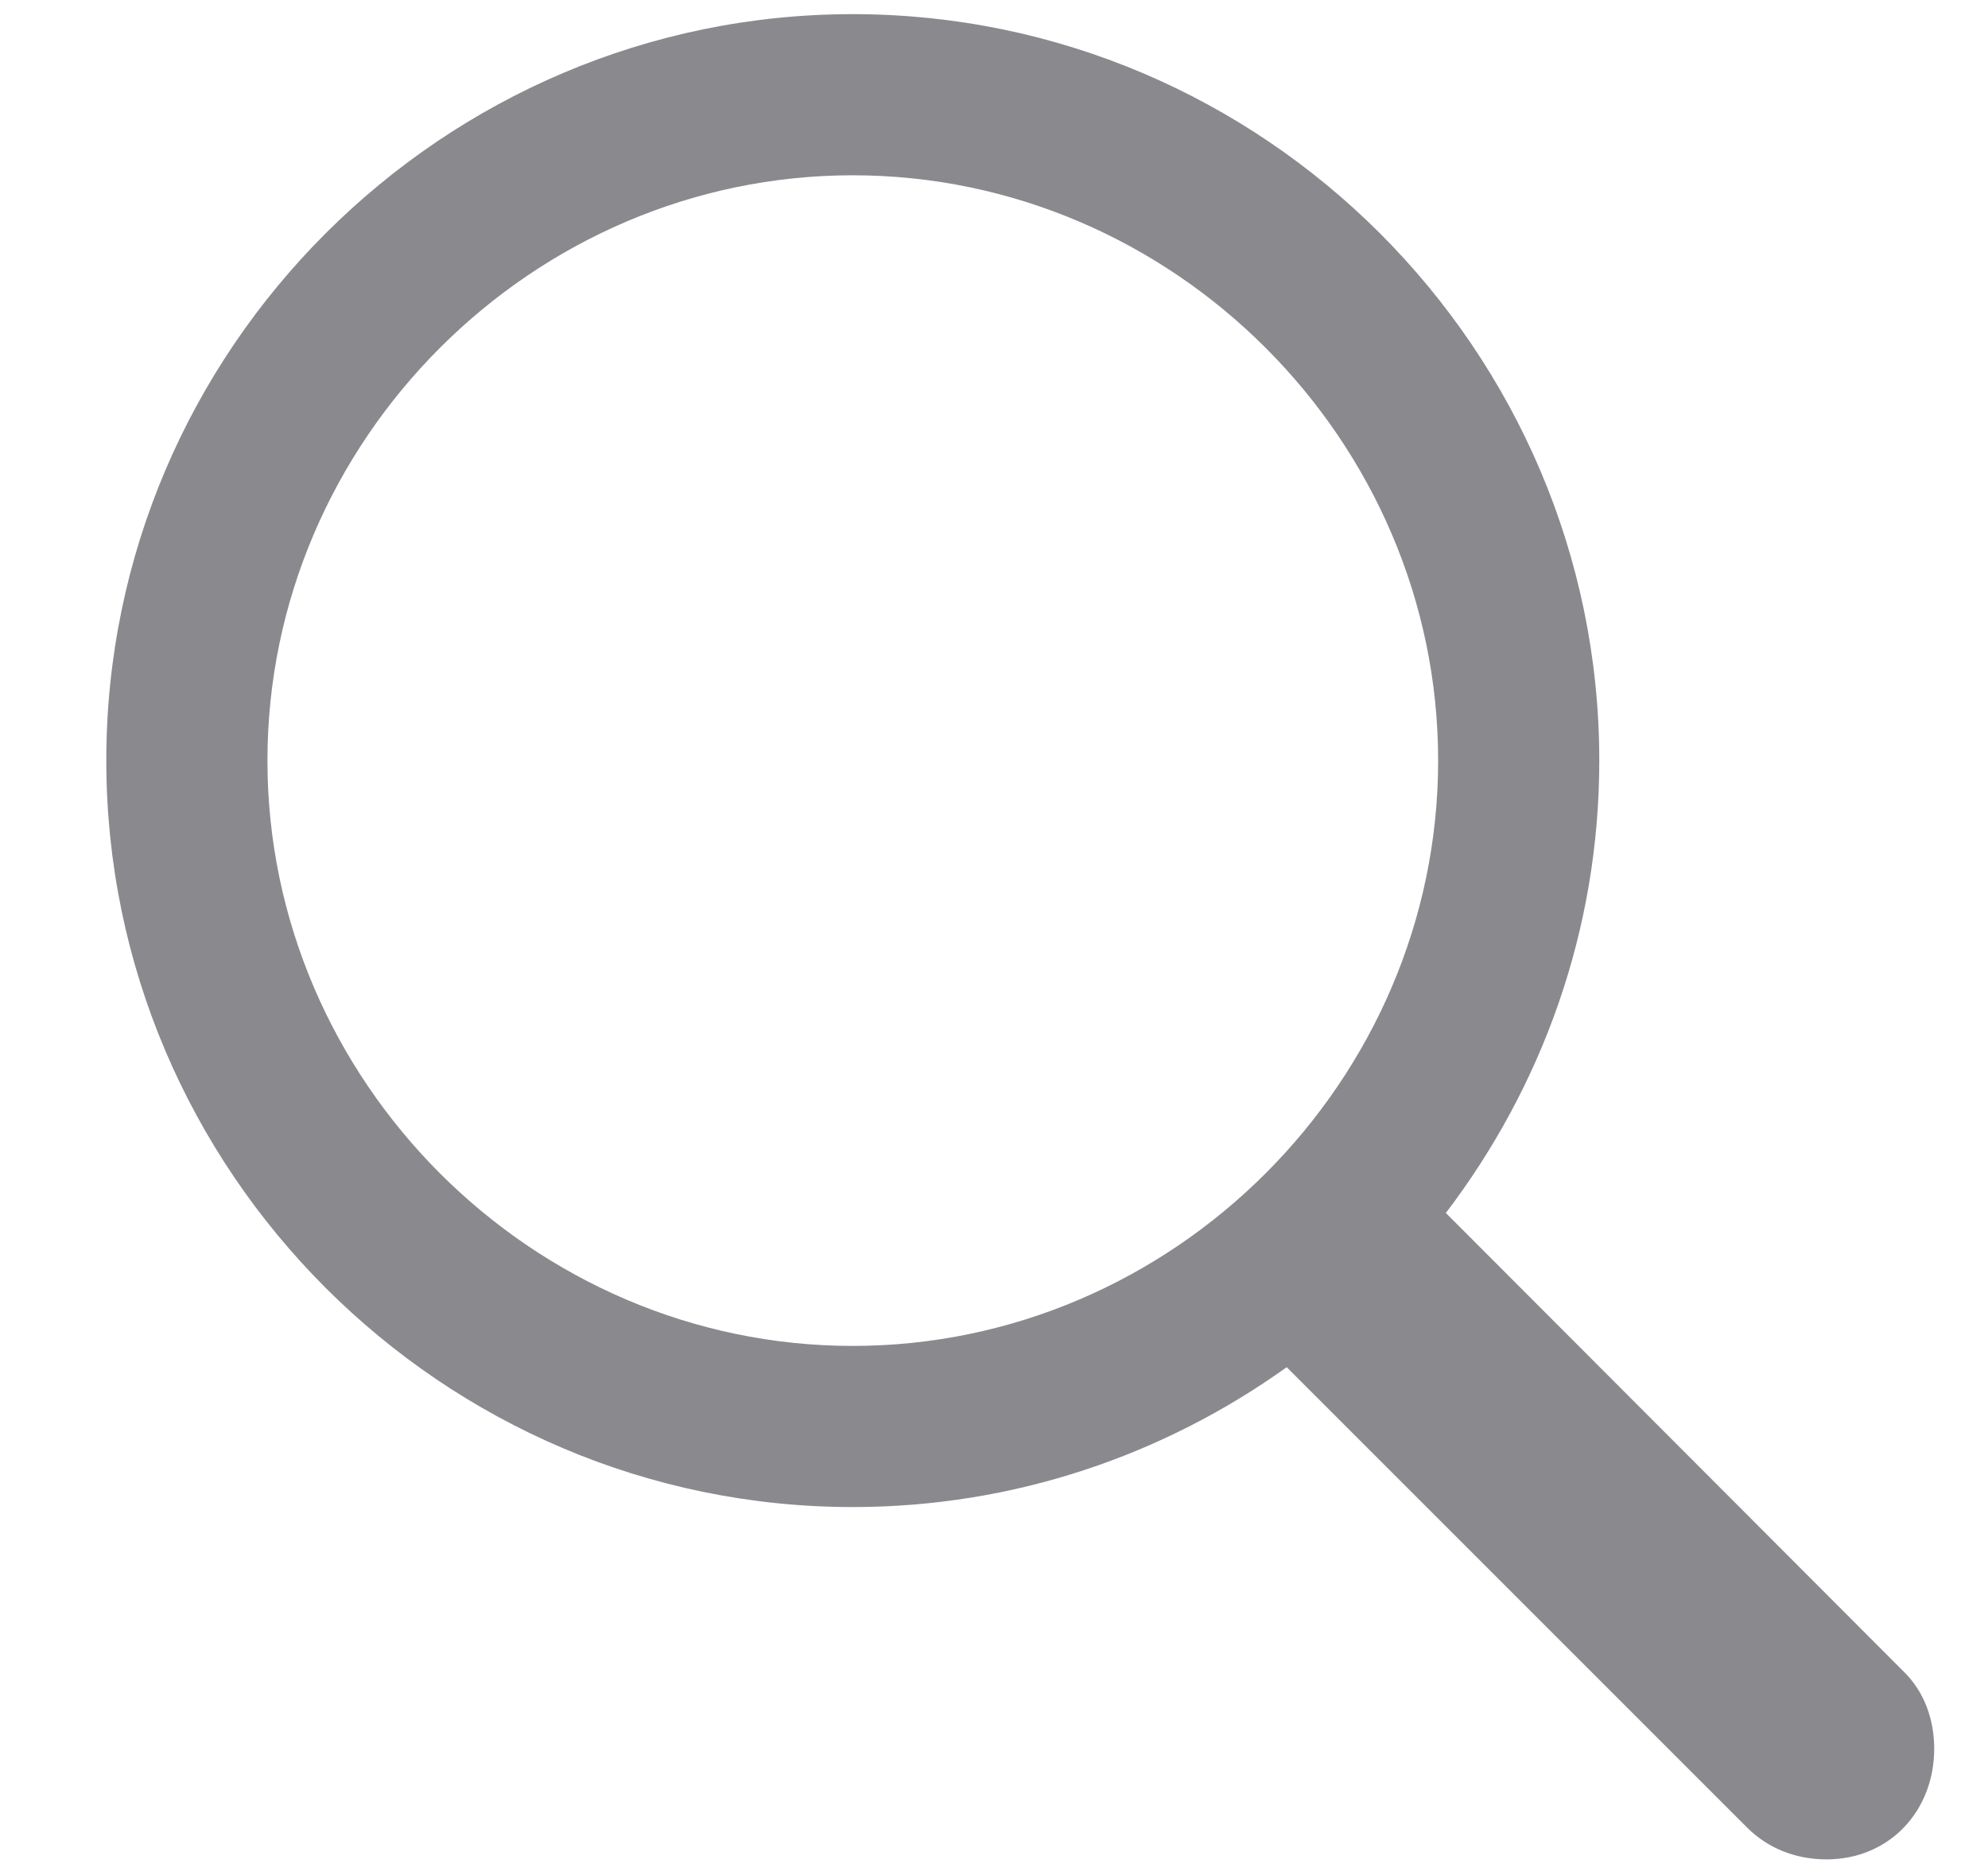
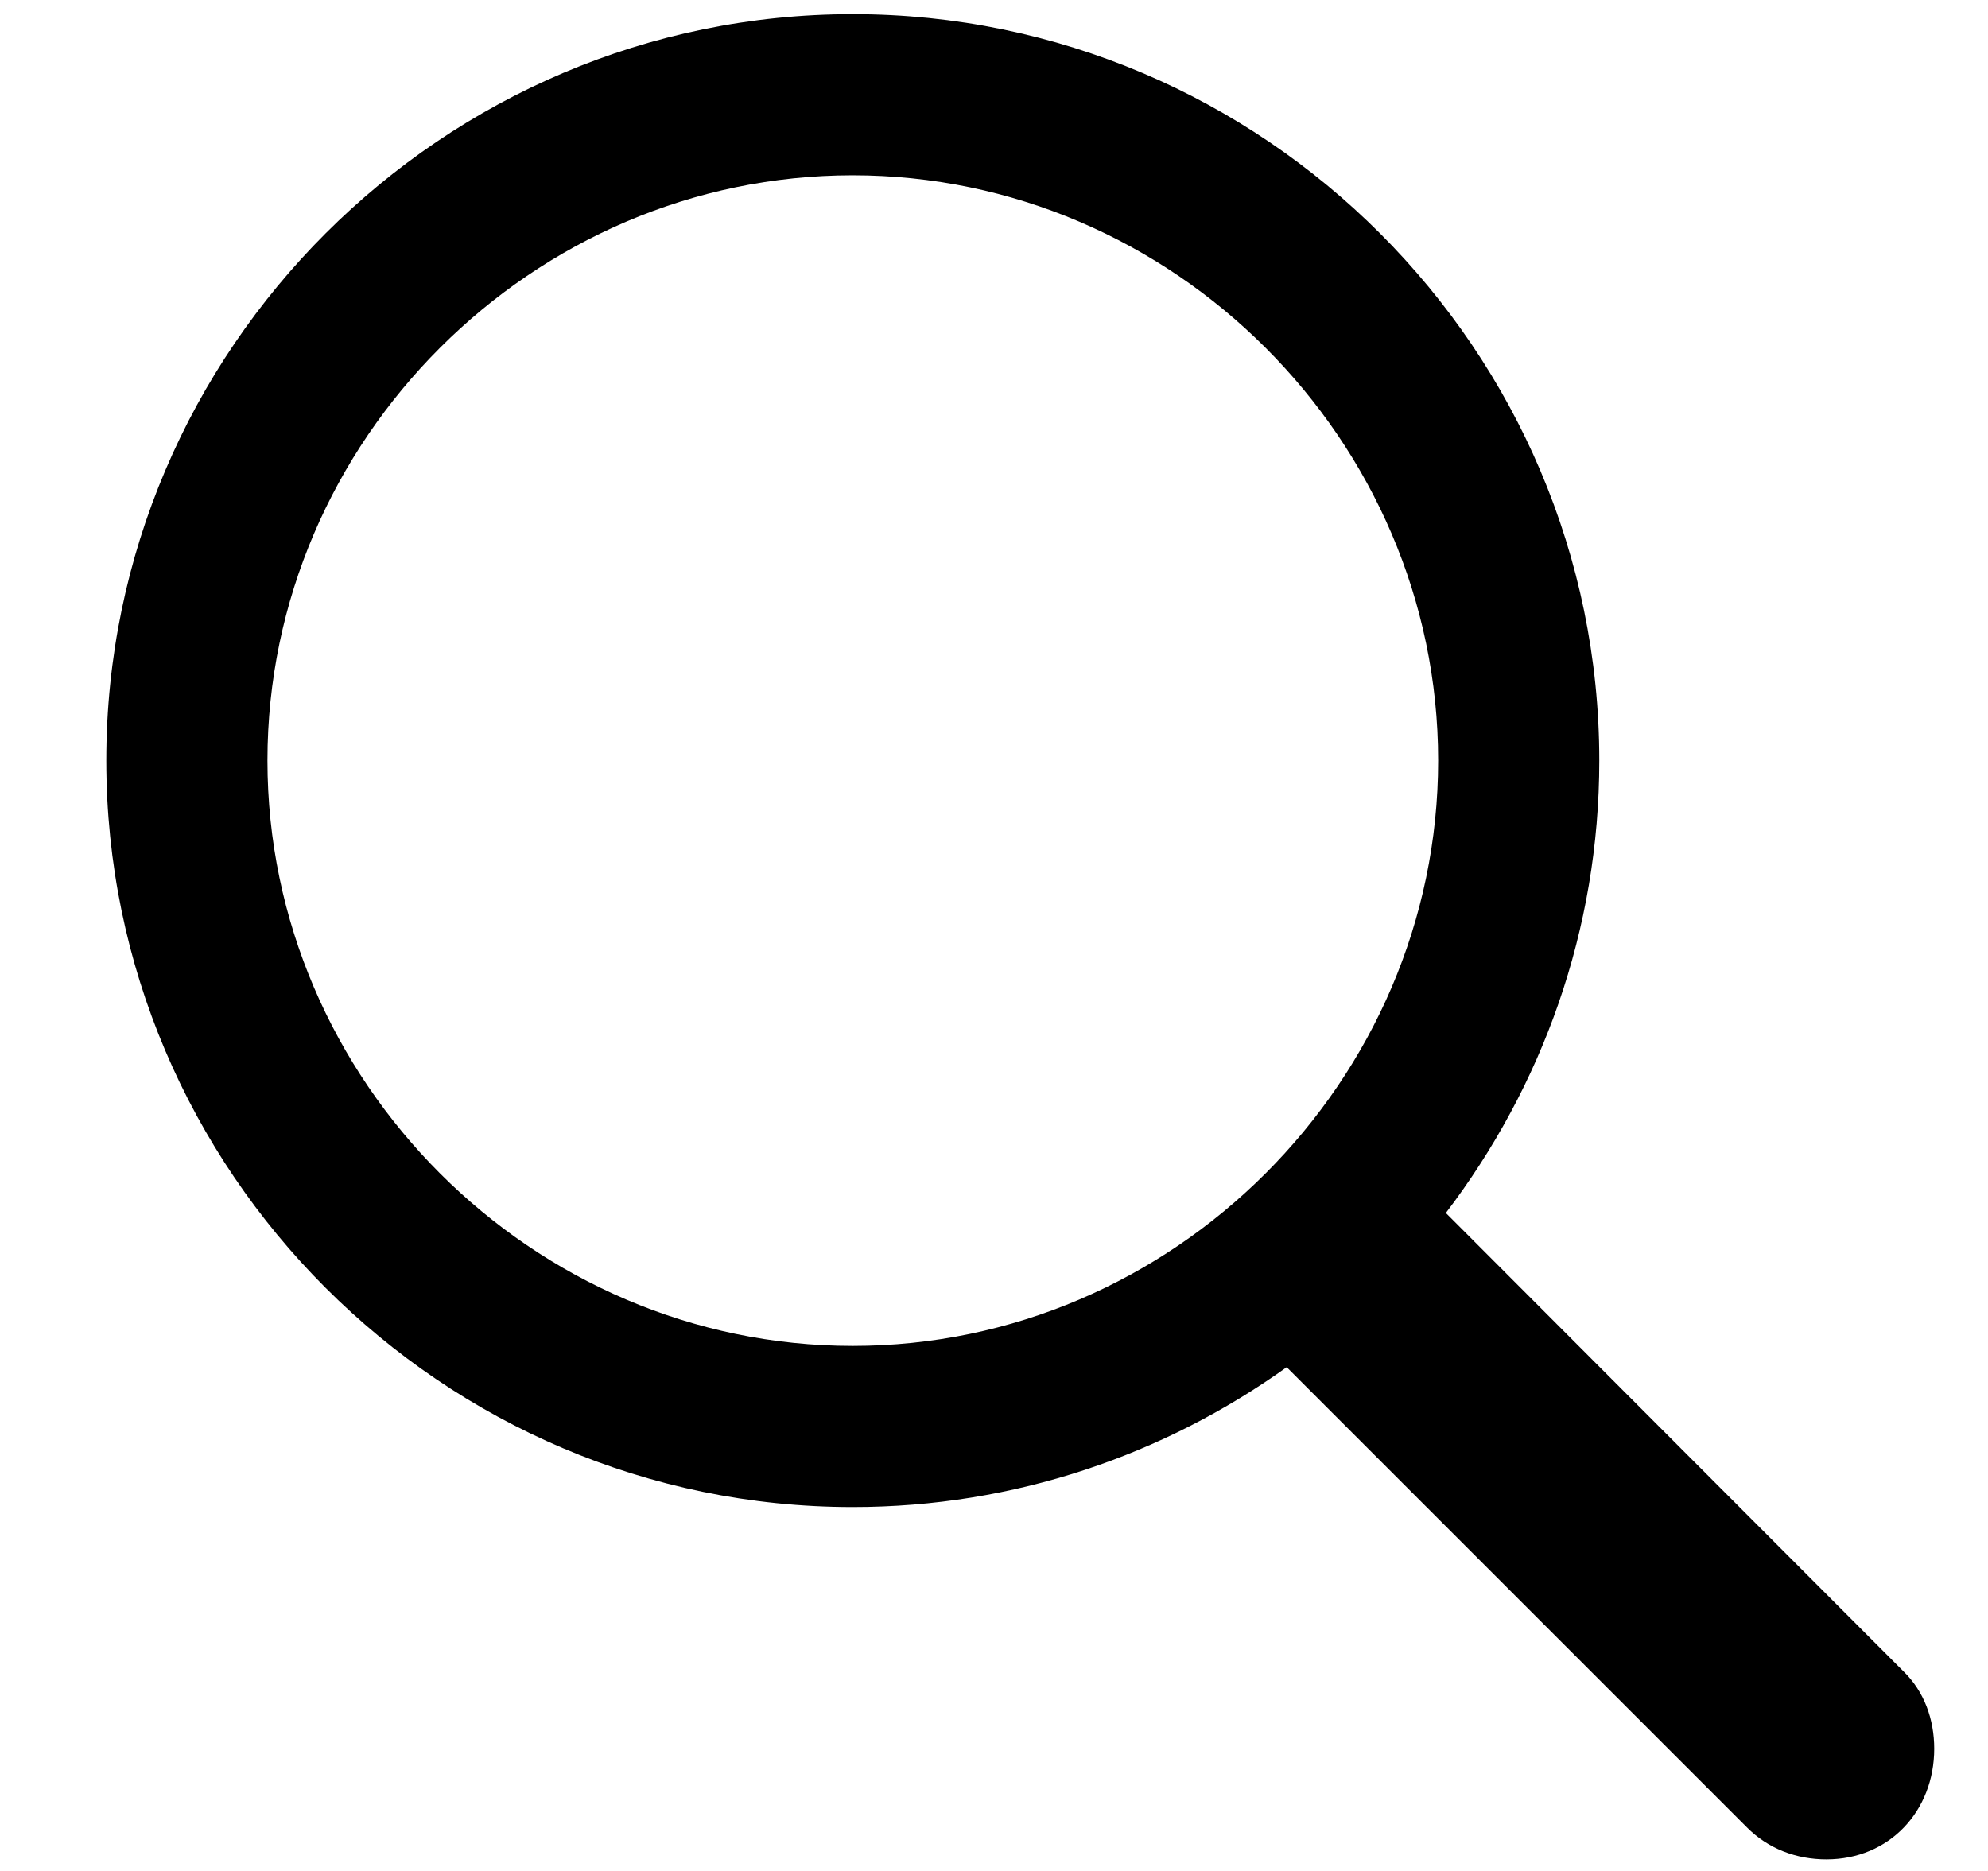
<svg xmlns="http://www.w3.org/2000/svg" width="17" height="16" viewBox="0 0 17 16" fill="none">
-   <path d="M7.292 12.888C8.679 12.888 9.957 12.44 11.003 11.692L14.938 15.627C15.12 15.81 15.361 15.901 15.618 15.901C16.158 15.901 16.54 15.486 16.54 14.955C16.54 14.706 16.456 14.465 16.274 14.29L12.364 10.373C13.186 9.293 13.676 7.957 13.676 6.504C13.676 2.993 10.804 0.121 7.292 0.121C3.79 0.121 0.909 2.985 0.909 6.504C0.909 10.016 3.781 12.888 7.292 12.888ZM7.292 11.51C4.553 11.51 2.287 9.244 2.287 6.504C2.287 3.765 4.553 1.499 7.292 1.499C10.032 1.499 12.298 3.765 12.298 6.504C12.298 9.244 10.032 11.51 7.292 11.51Z" fill="#3C3C43" fill-opacity="0.6" />
+   <path d="M7.292 12.888C8.679 12.888 9.957 12.44 11.003 11.692L14.938 15.627C15.12 15.81 15.361 15.901 15.618 15.901C16.158 15.901 16.54 15.486 16.54 14.955C16.54 14.706 16.456 14.465 16.274 14.29L12.364 10.373C13.186 9.293 13.676 7.957 13.676 6.504C13.676 2.993 10.804 0.121 7.292 0.121C3.79 0.121 0.909 2.985 0.909 6.504C0.909 10.016 3.781 12.888 7.292 12.888ZM7.292 11.51C4.553 11.51 2.287 9.244 2.287 6.504C2.287 3.765 4.553 1.499 7.292 1.499C10.032 1.499 12.298 3.765 12.298 6.504C12.298 9.244 10.032 11.51 7.292 11.51Z" fill="currentColor" />
</svg>
